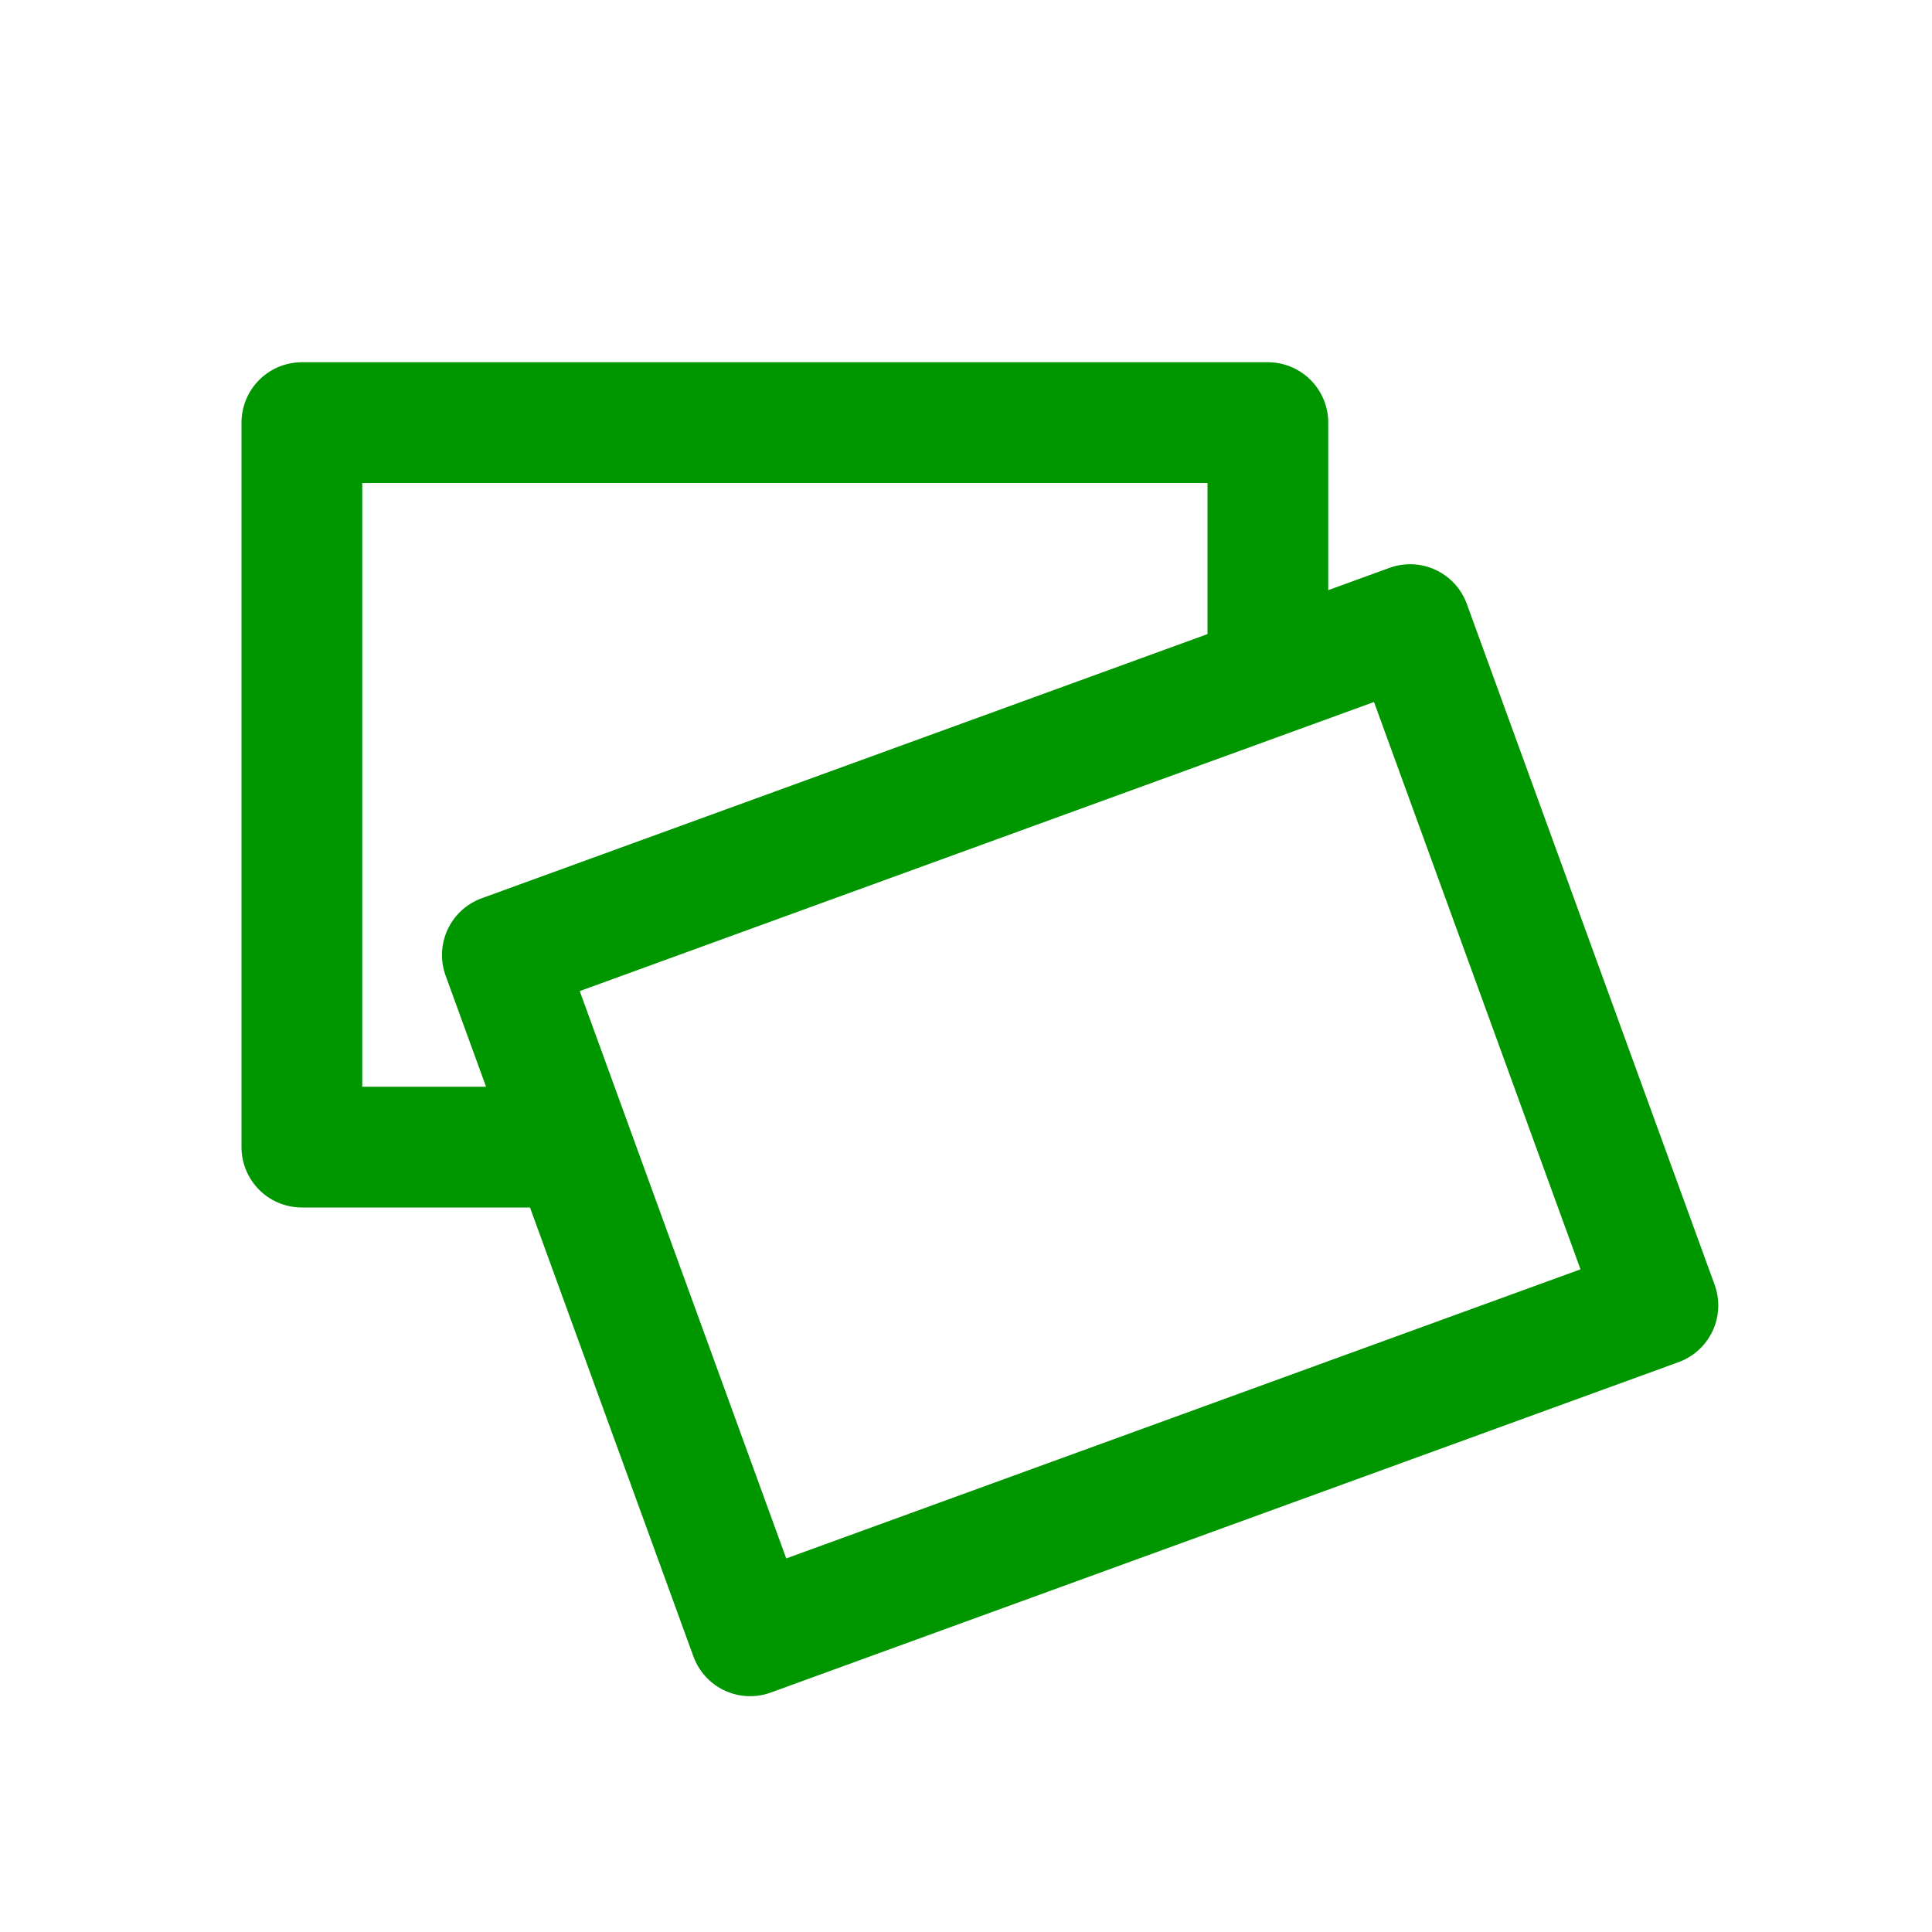
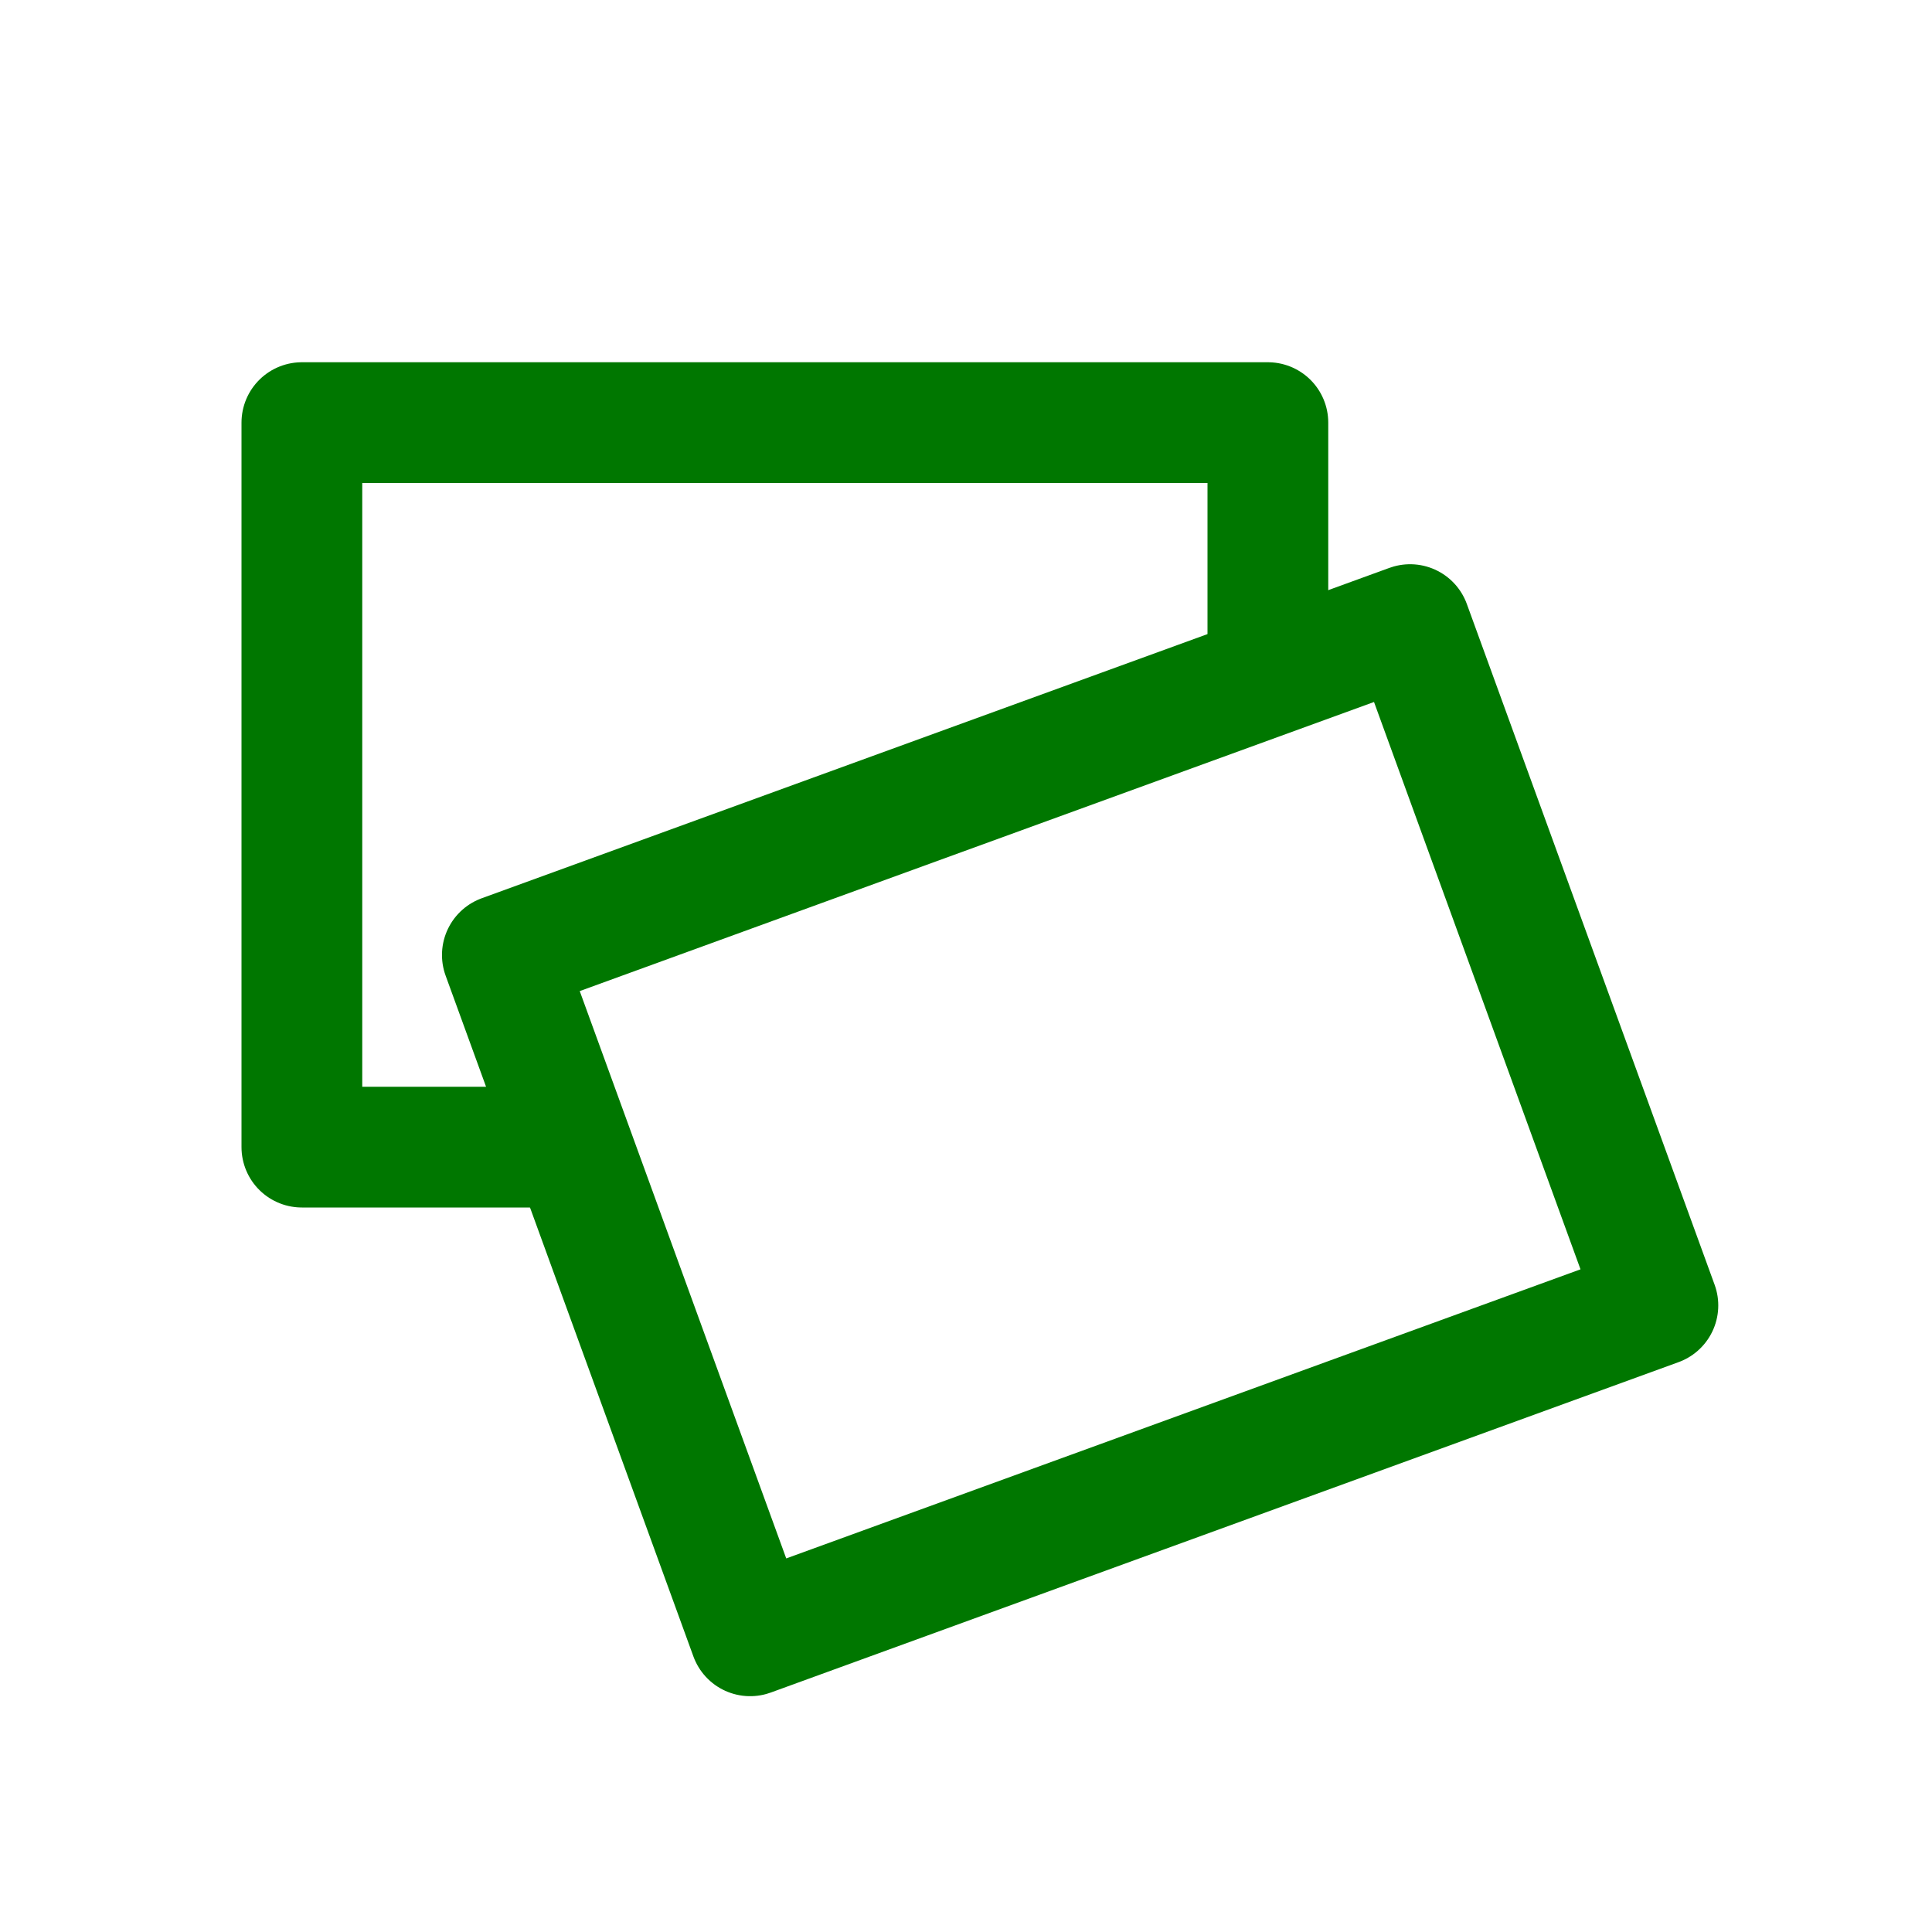
<svg xmlns="http://www.w3.org/2000/svg" width="16px" height="16px" viewBox="0 0 16 16" version="1.1">
-   <path d="M 4.4,9.5 L 2.5,9.5 L 2.5,3.5 L 10.5,3.5 L 10.5,5.3" style="fill:none;stroke:rgb(0,150,0);stroke-width:1px;stroke-linecap:round;stroke-linejoin:round;" />
+   <path d="M 4.4,9.5 L 2.5,9.5 L 2.5,3.5 L 10.5,3.5 L 10.5,5.3" style="fill:none;stroke:#007700;stroke-width:1px;stroke-linecap:round;stroke-linejoin:round;" />
  <g transform="translate(2,1) rotate(-20 16 4)">
-     <path d="M 2,2 L 10,2 L 10,8 L 2,8 L 2,2 Z" style="fill:none;stroke:rgb(0,150,0);stroke-width:1px;stroke-linecap:round;stroke-linejoin:round;" />
+     <path d="M 2,2 L 10,2 L 10,8 L 2,8 L 2,2 Z" style="fill:none;stroke:#007700;stroke-width:1px;stroke-linecap:round;stroke-linejoin:round;" />
  </g>
</svg>
